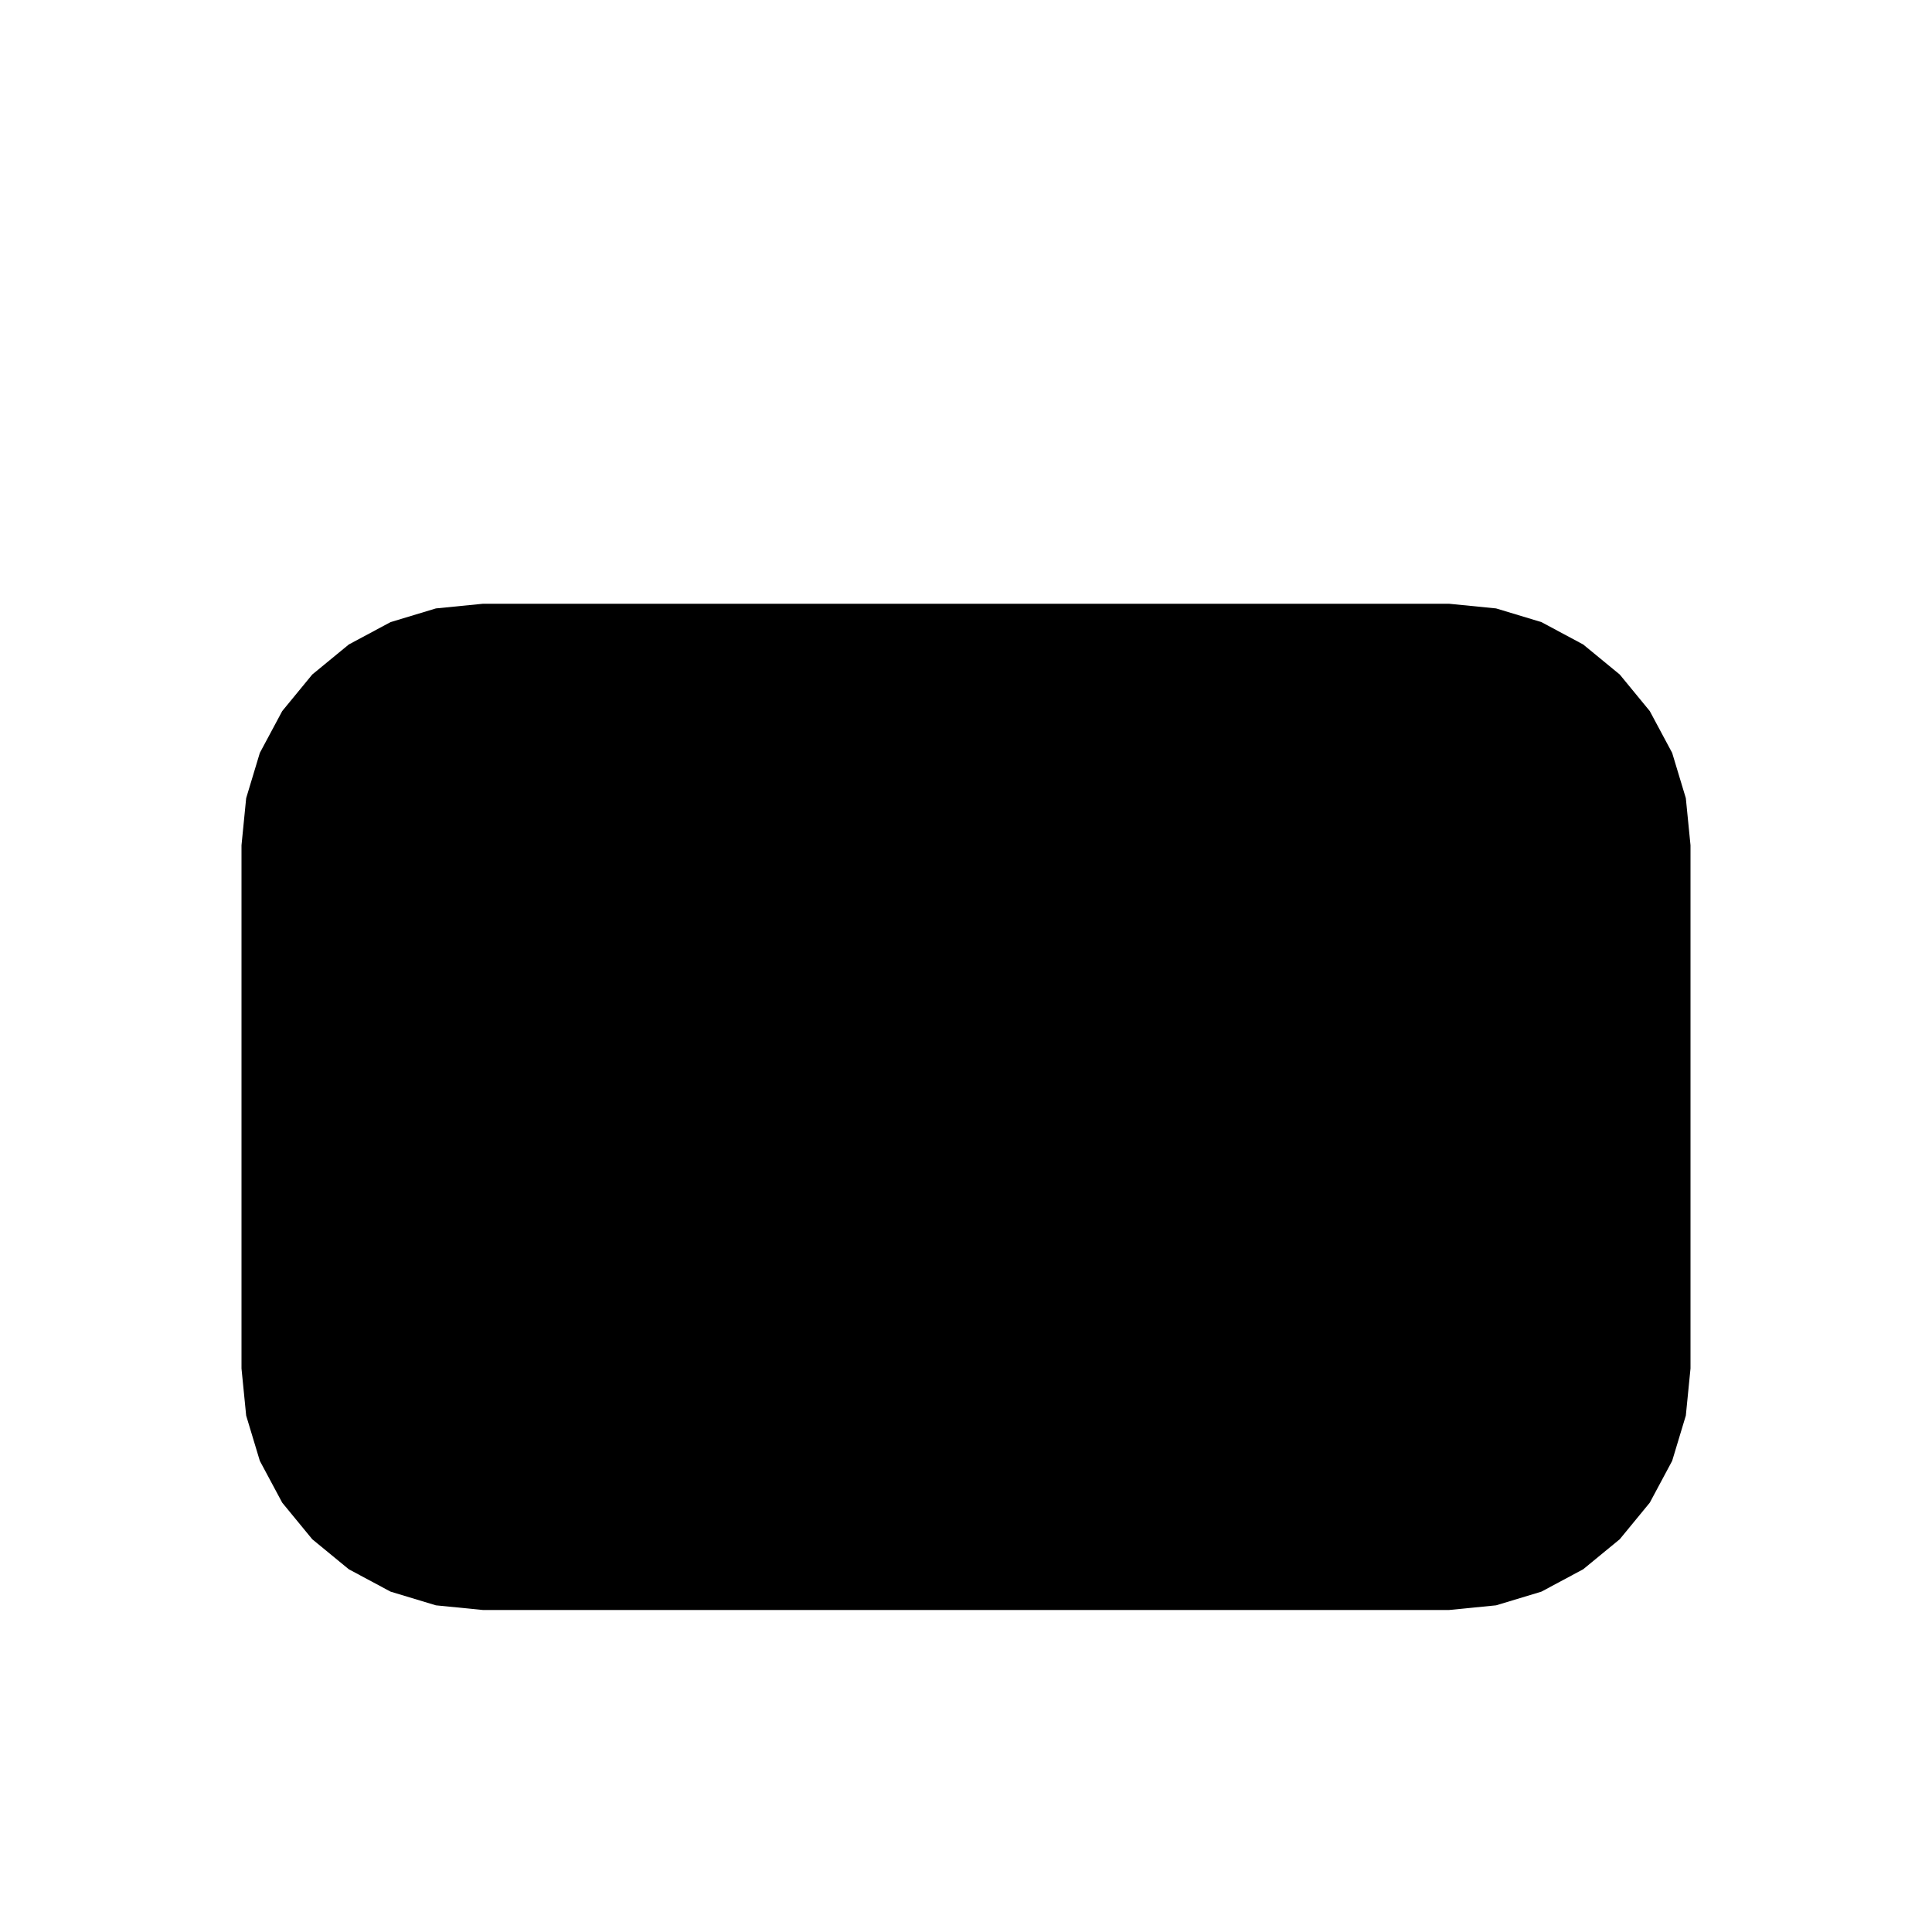
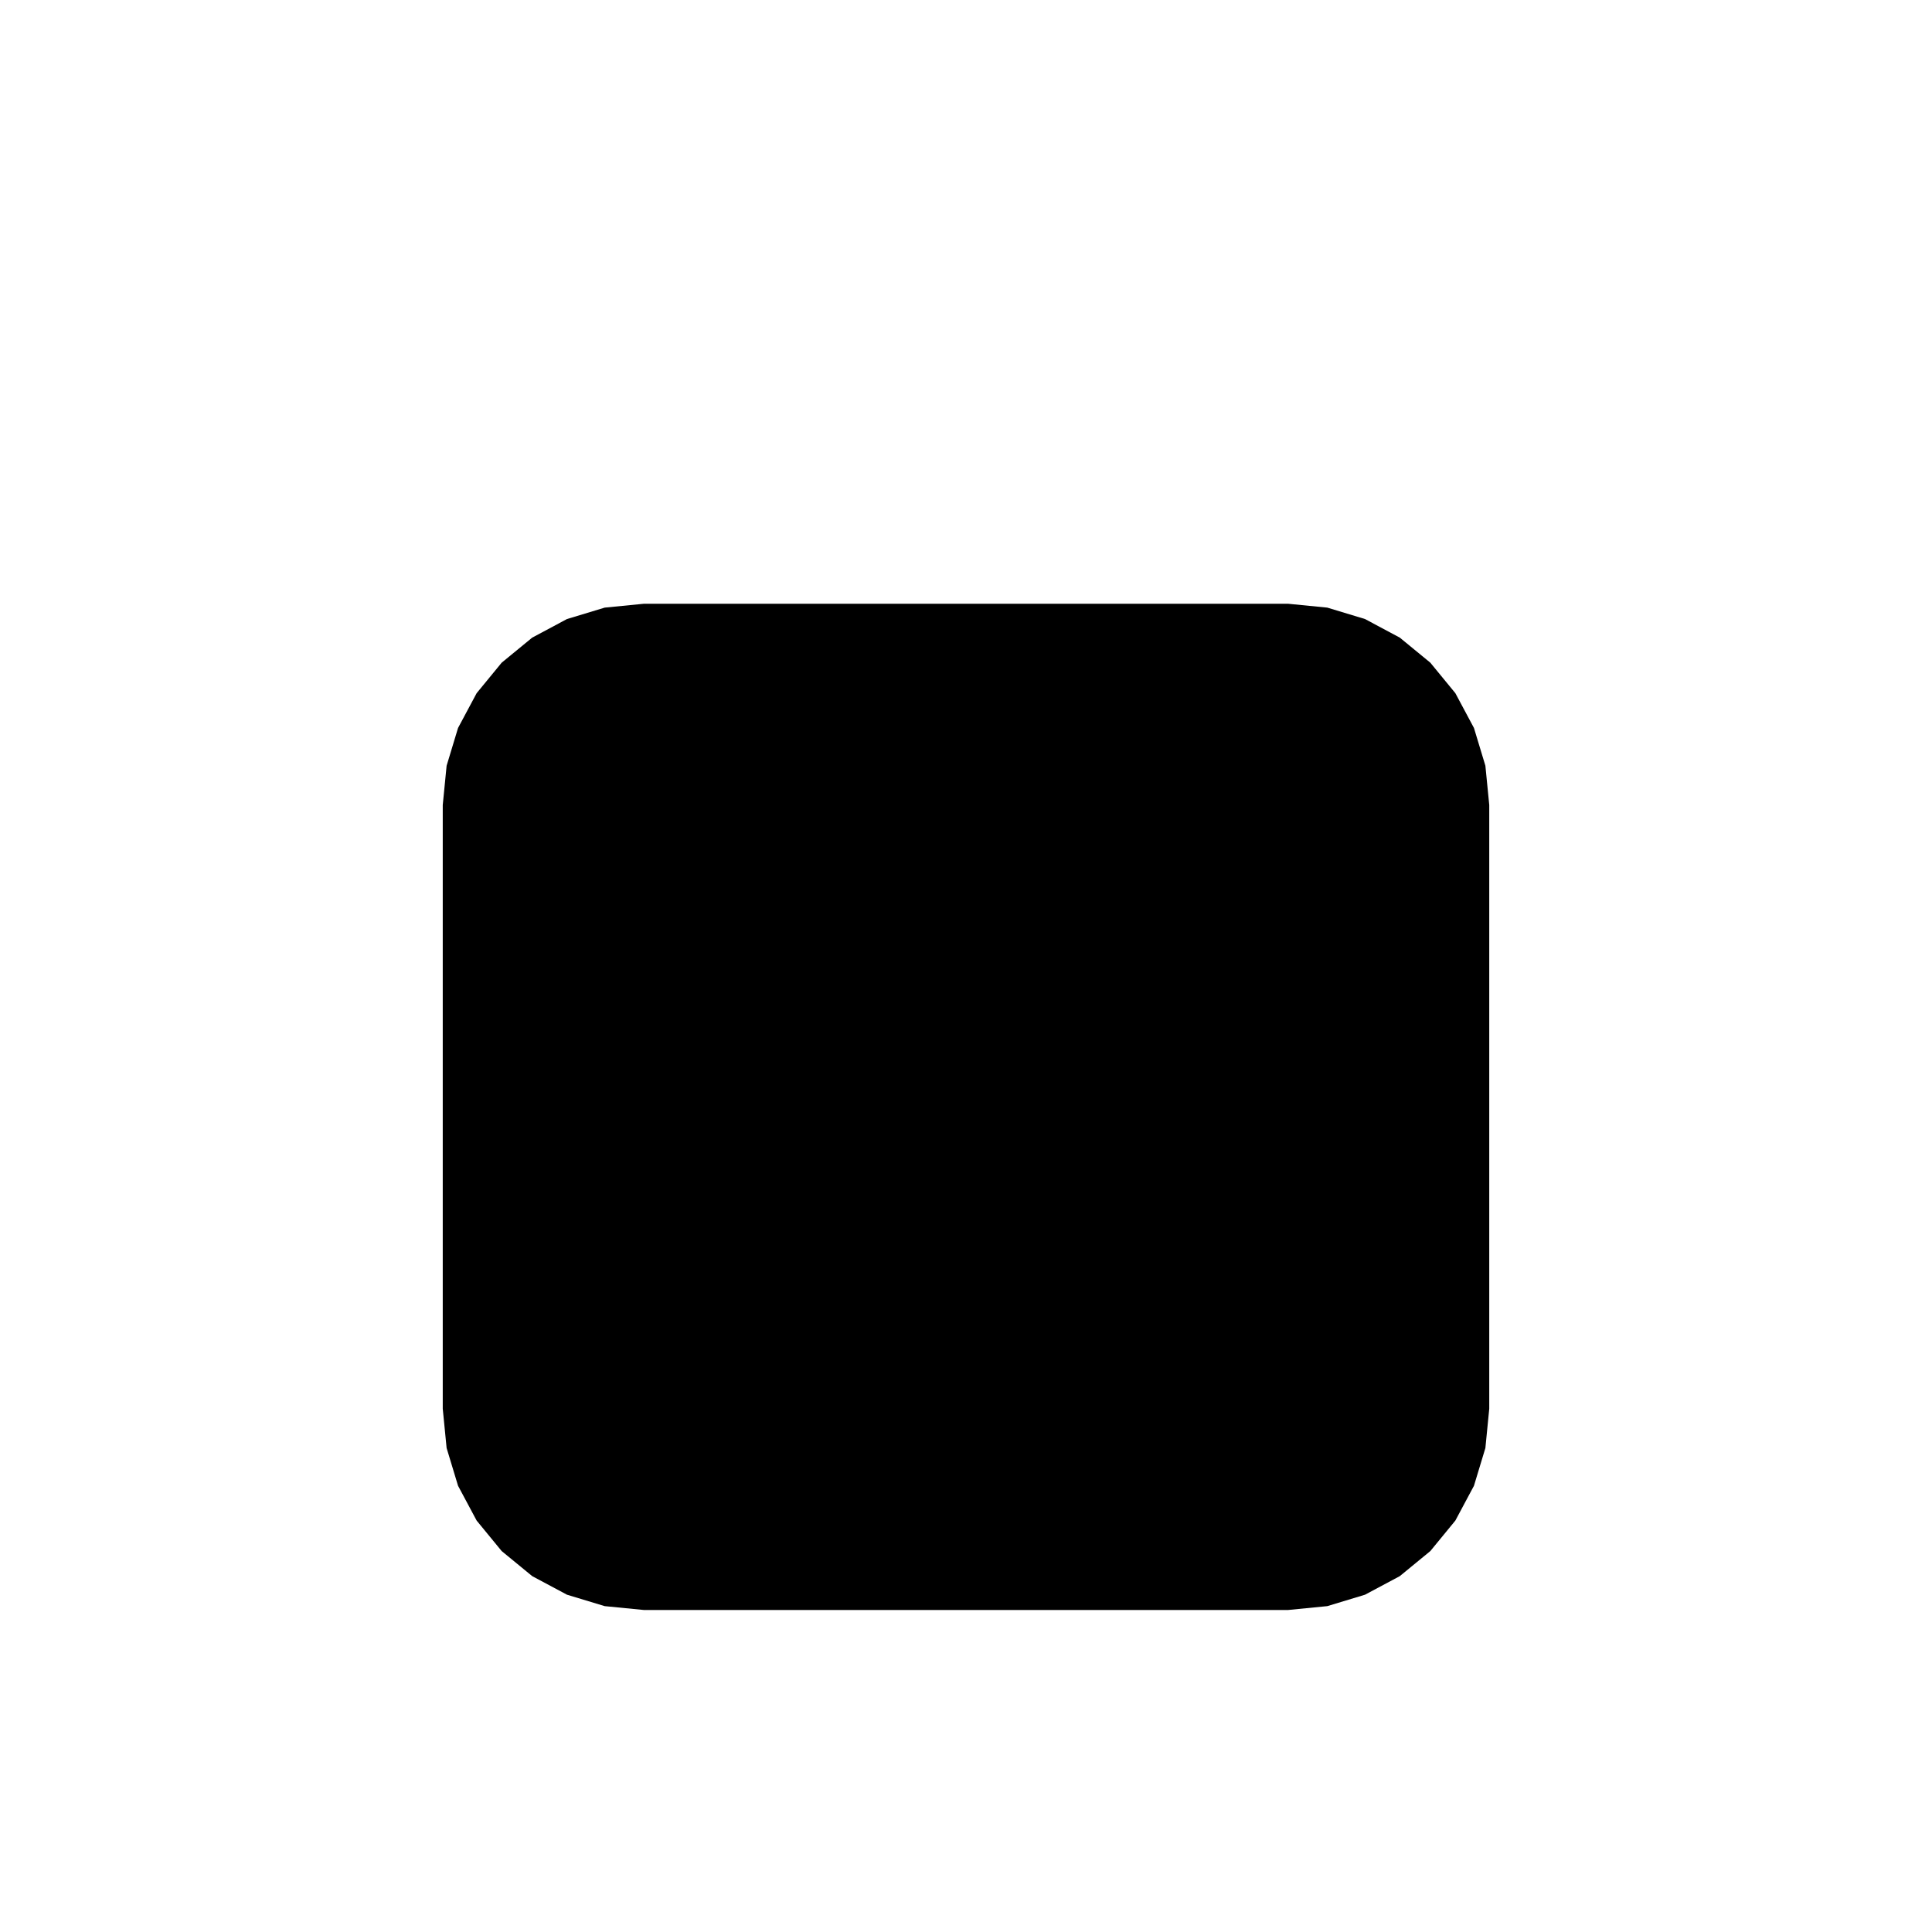
<svg xmlns="http://www.w3.org/2000/svg" width="24" height="24" viewBox="0 0 24 24">
-   <path d="M18 7.5L18.585 7.558L19.148 7.728L19.667 8.006L20.121 8.379L20.494 8.833L20.772 9.352L20.942 9.915L21 10.5L21 17L20.942 17.585L20.772 18.148L20.494 18.667L20.121 19.121L19.667 19.494L19.148 19.772L18.585 19.942L18 20L6 20L5.415 19.942L4.852 19.772L4.333 19.494L3.879 19.121L3.506 18.667L3.228 18.148L3.058 17.585L3 17L3 10.5L3.058 9.915L3.228 9.352L3.506 8.833L3.879 8.379L4.333 8.006L4.852 7.728L5.415 7.558L6 7.5Z" />
+   <path d="M16 7.5L16.488 7.548L16.957 7.69L17.389 7.921L17.768 8.232L18.079 8.611L18.31 9.043L18.452 9.512L18.5 10L18.5 17.5L18.452 17.988L18.31 18.457L18.079 18.889L17.768 19.268L17.389 19.579L16.957 19.81L16.488 19.952L16 20L8 20L7.512 19.952L7.043 19.81L6.611 19.579L6.232 19.268L5.921 18.889L5.69 18.457L5.548 17.988L5.5 17.5L5.5 10L5.548 9.512L5.69 9.043L5.921 8.611L6.232 8.232L6.611 7.921L7.043 7.69L7.512 7.548L8 7.5Z" />
</svg>
